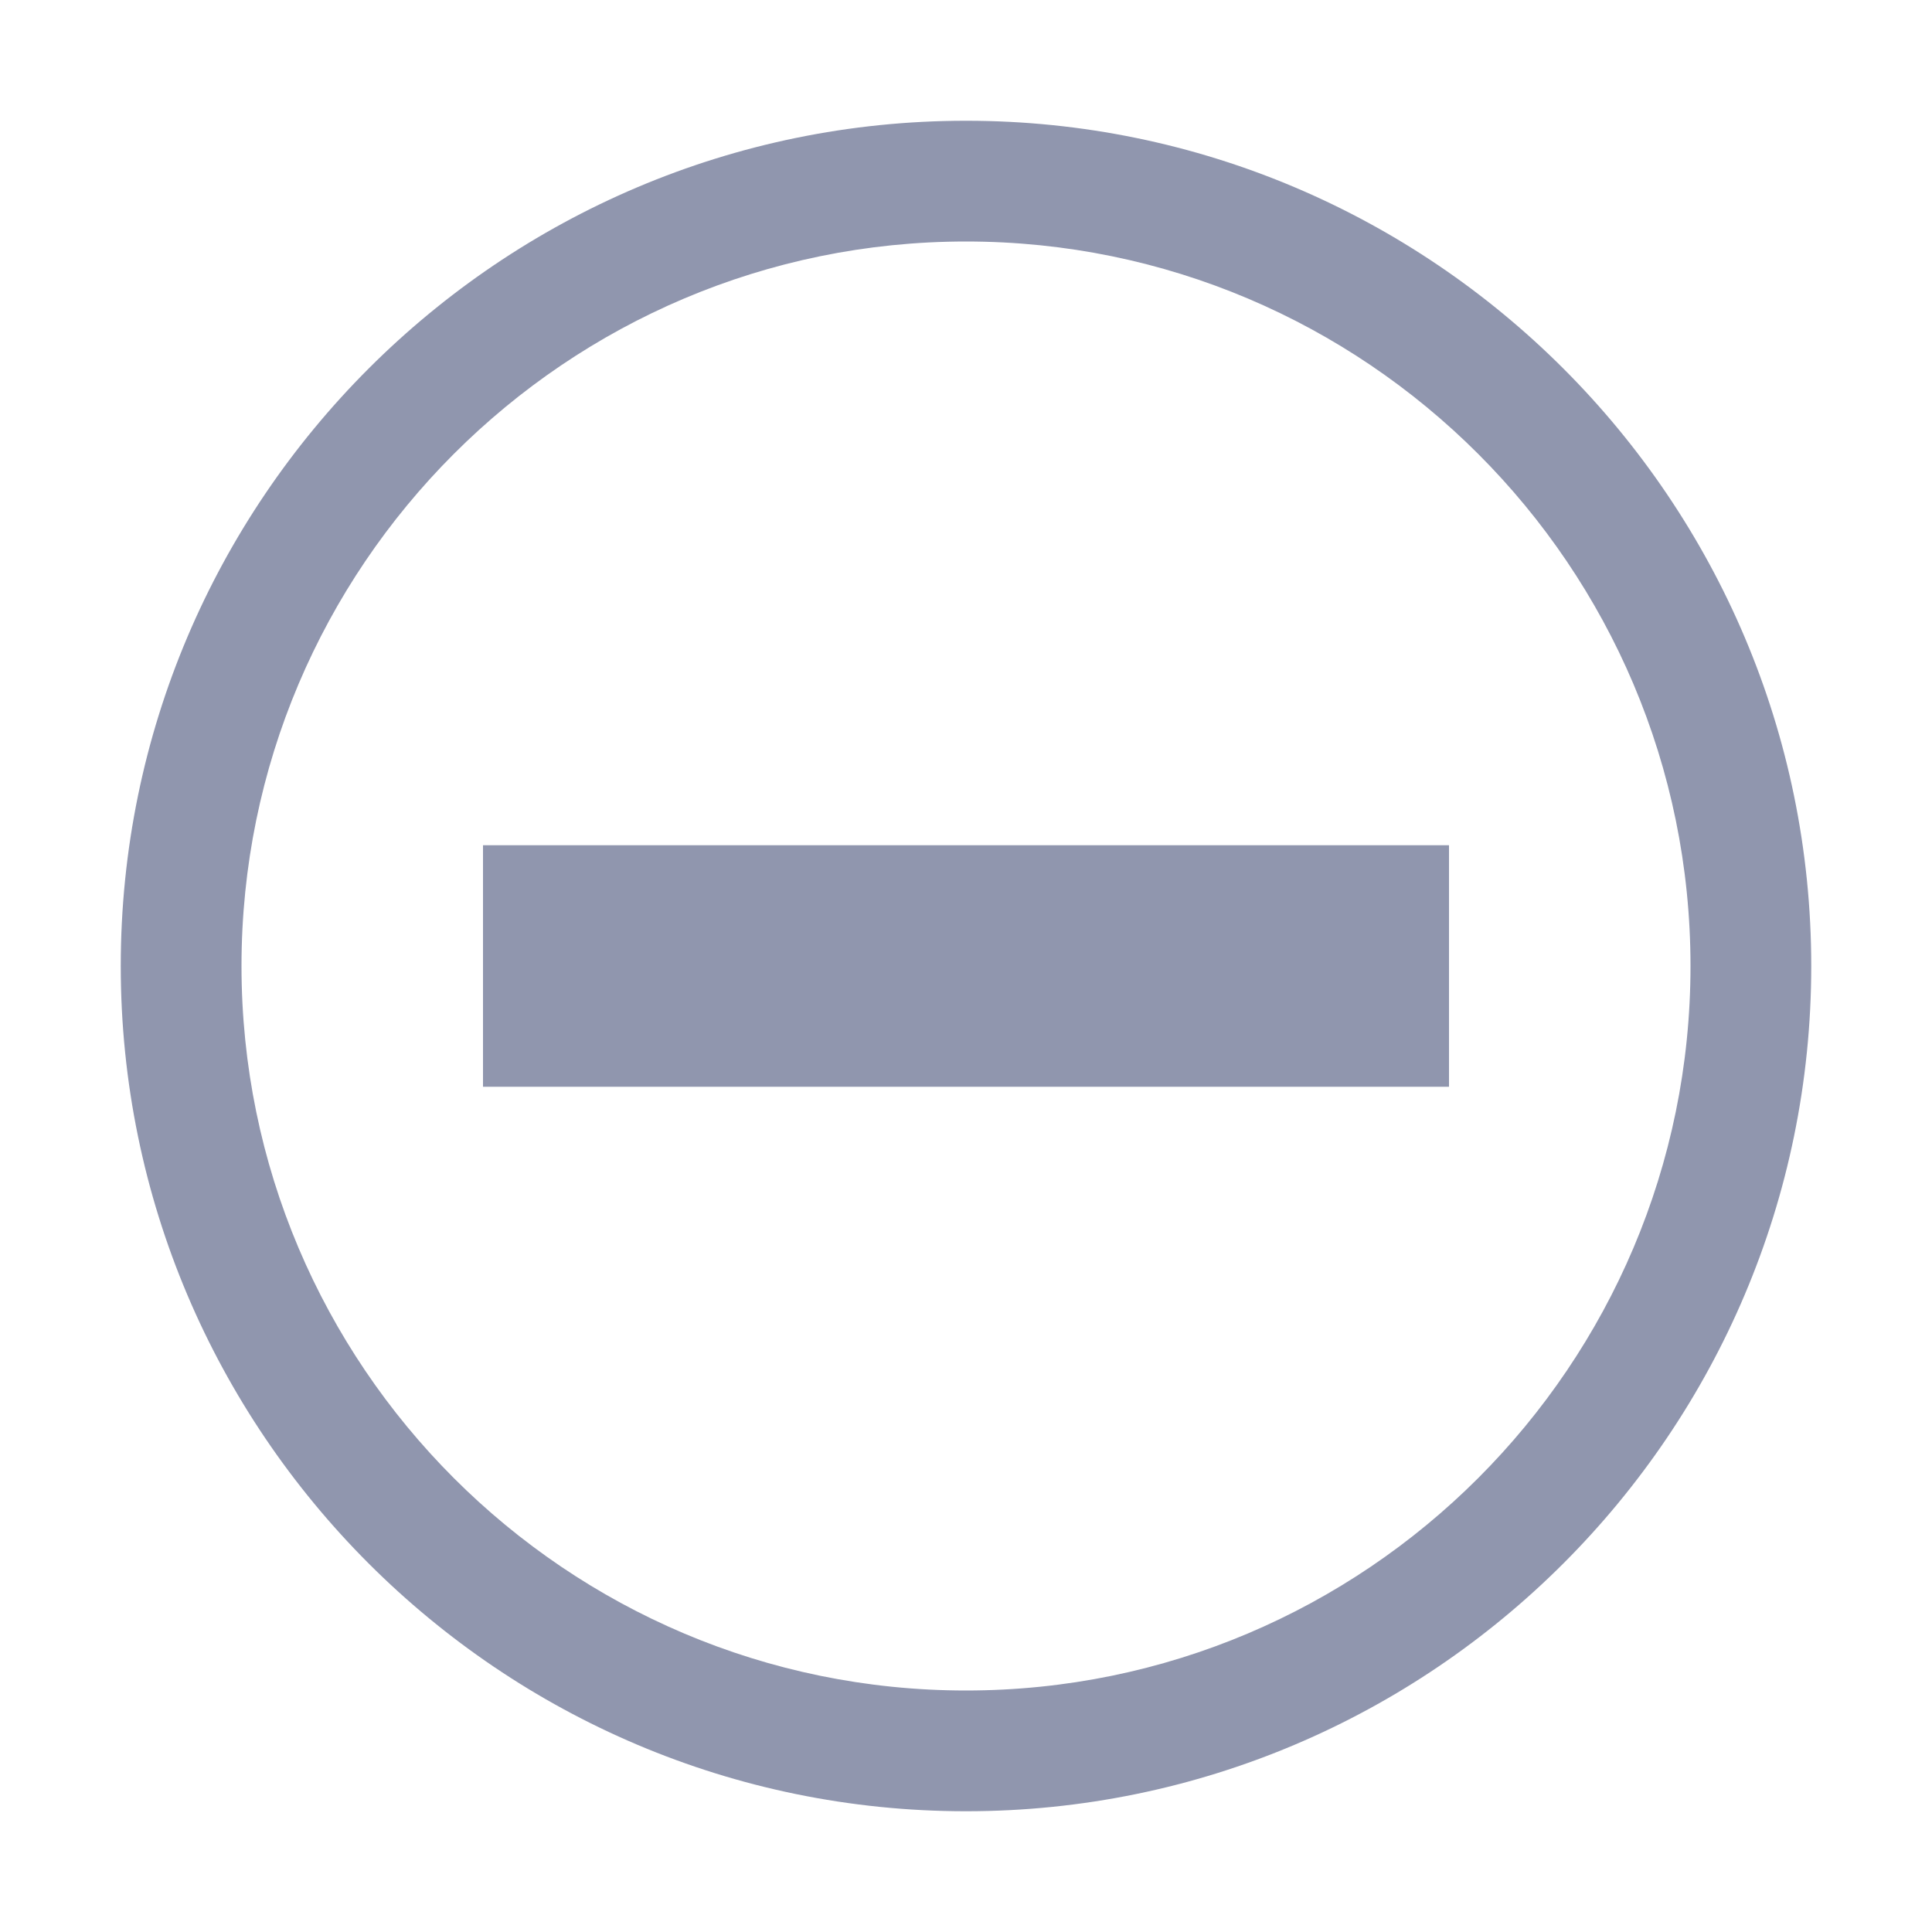
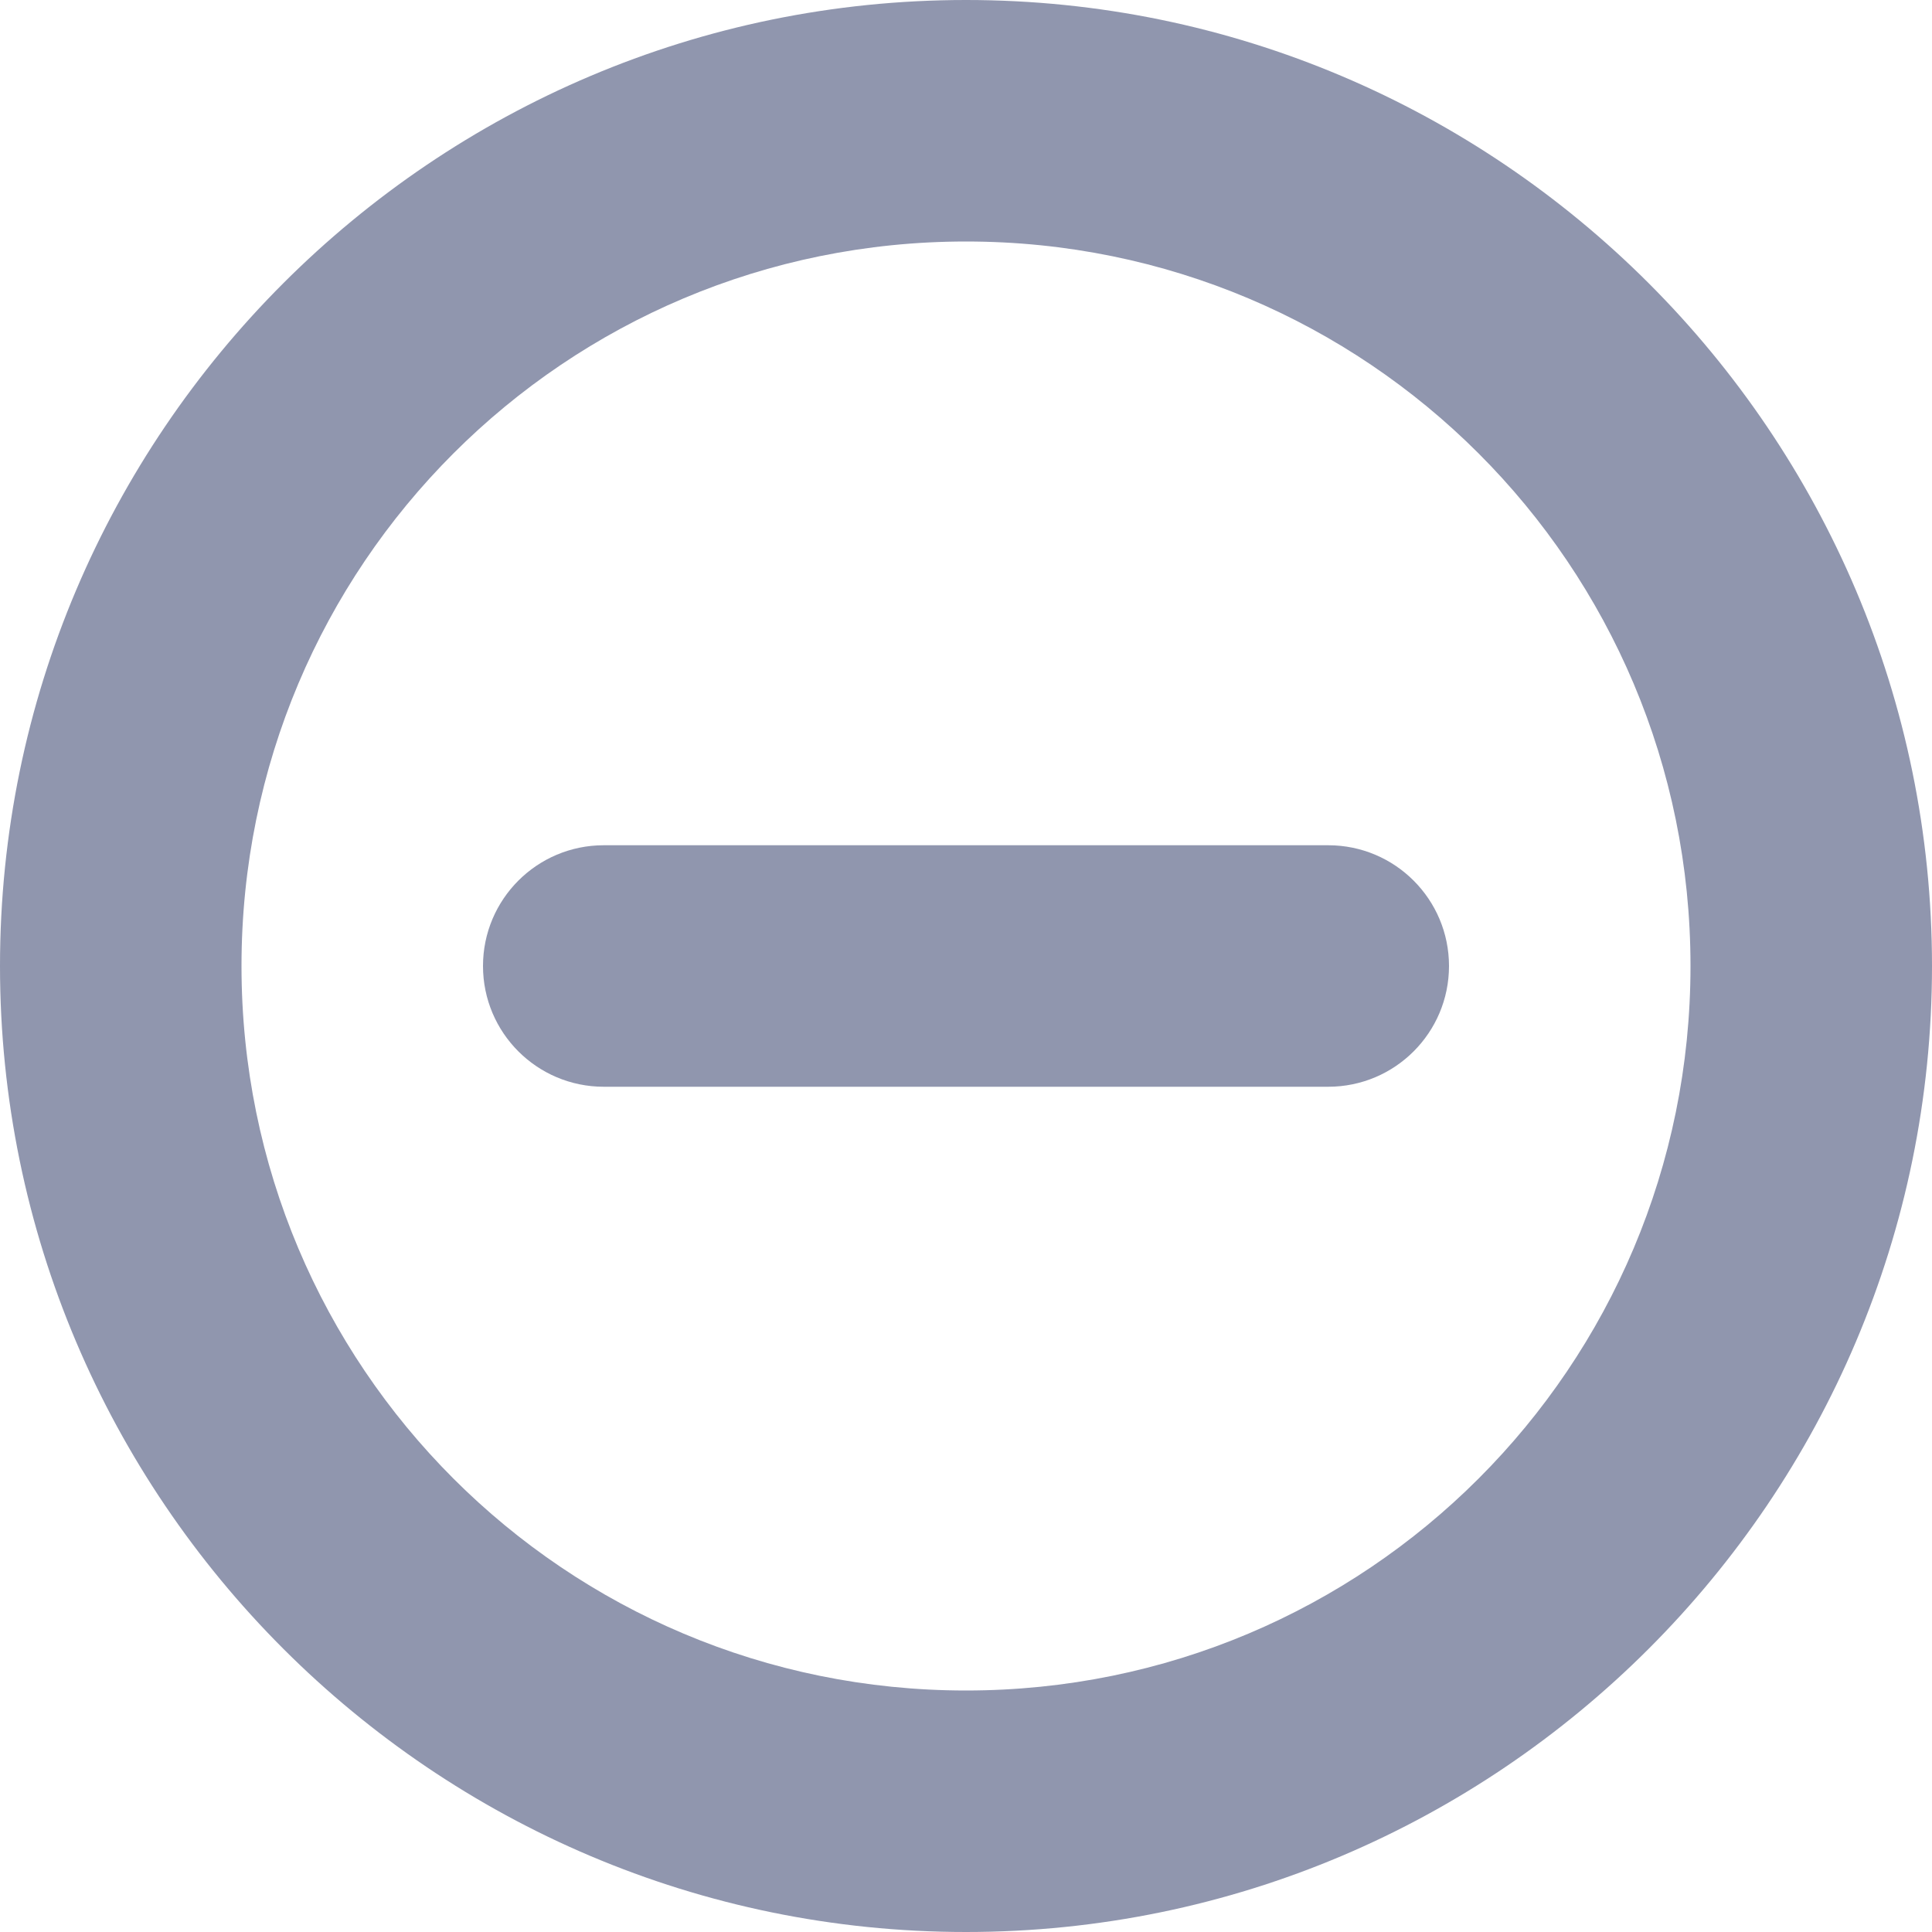
<svg xmlns="http://www.w3.org/2000/svg" width="16" height="16" version="1.1">
-   <path style="fill:#9096ae" d="M 8,1 C 4.14,1 1,4.14 1,8 1,11.86 4.14,15 8,15 11.86,15 15,11.86 15,8 15,4.14 11.86,1 8,1 Z M 8,2 C 11.31,2 14,4.69 14,8 14,11.31 11.31,14 8,14 4.69,14 2,11.31 2,8 2,4.69 4.69,2 8,2 Z M 4,7 V 9 H 12 V 7 Z" />
+   <path style="fill:#9096ae" d="M 8 0 C 3.589 0 0 3.589 0 8 C 0 12.411 3.589 16 8 16 C 12.411 16 16 12.411 16 8 C 16 3.589 12.411 0 8 0 z M 8 2 C 11.32 2 14 4.68 14 8 C 14 11.32 11.32 14 8 14 C 4.68 14 2 11.32 2 8 C 2 4.68 4.68 2 8 2 z M 5 7 A 1 1 0 0 0 4 8 A 1 1 0 0 0 5 9 L 11 9 A 1 1 0 0 0 12 8 A 1 1 0 0 0 11 7 L 5 7 z" />
</svg>
